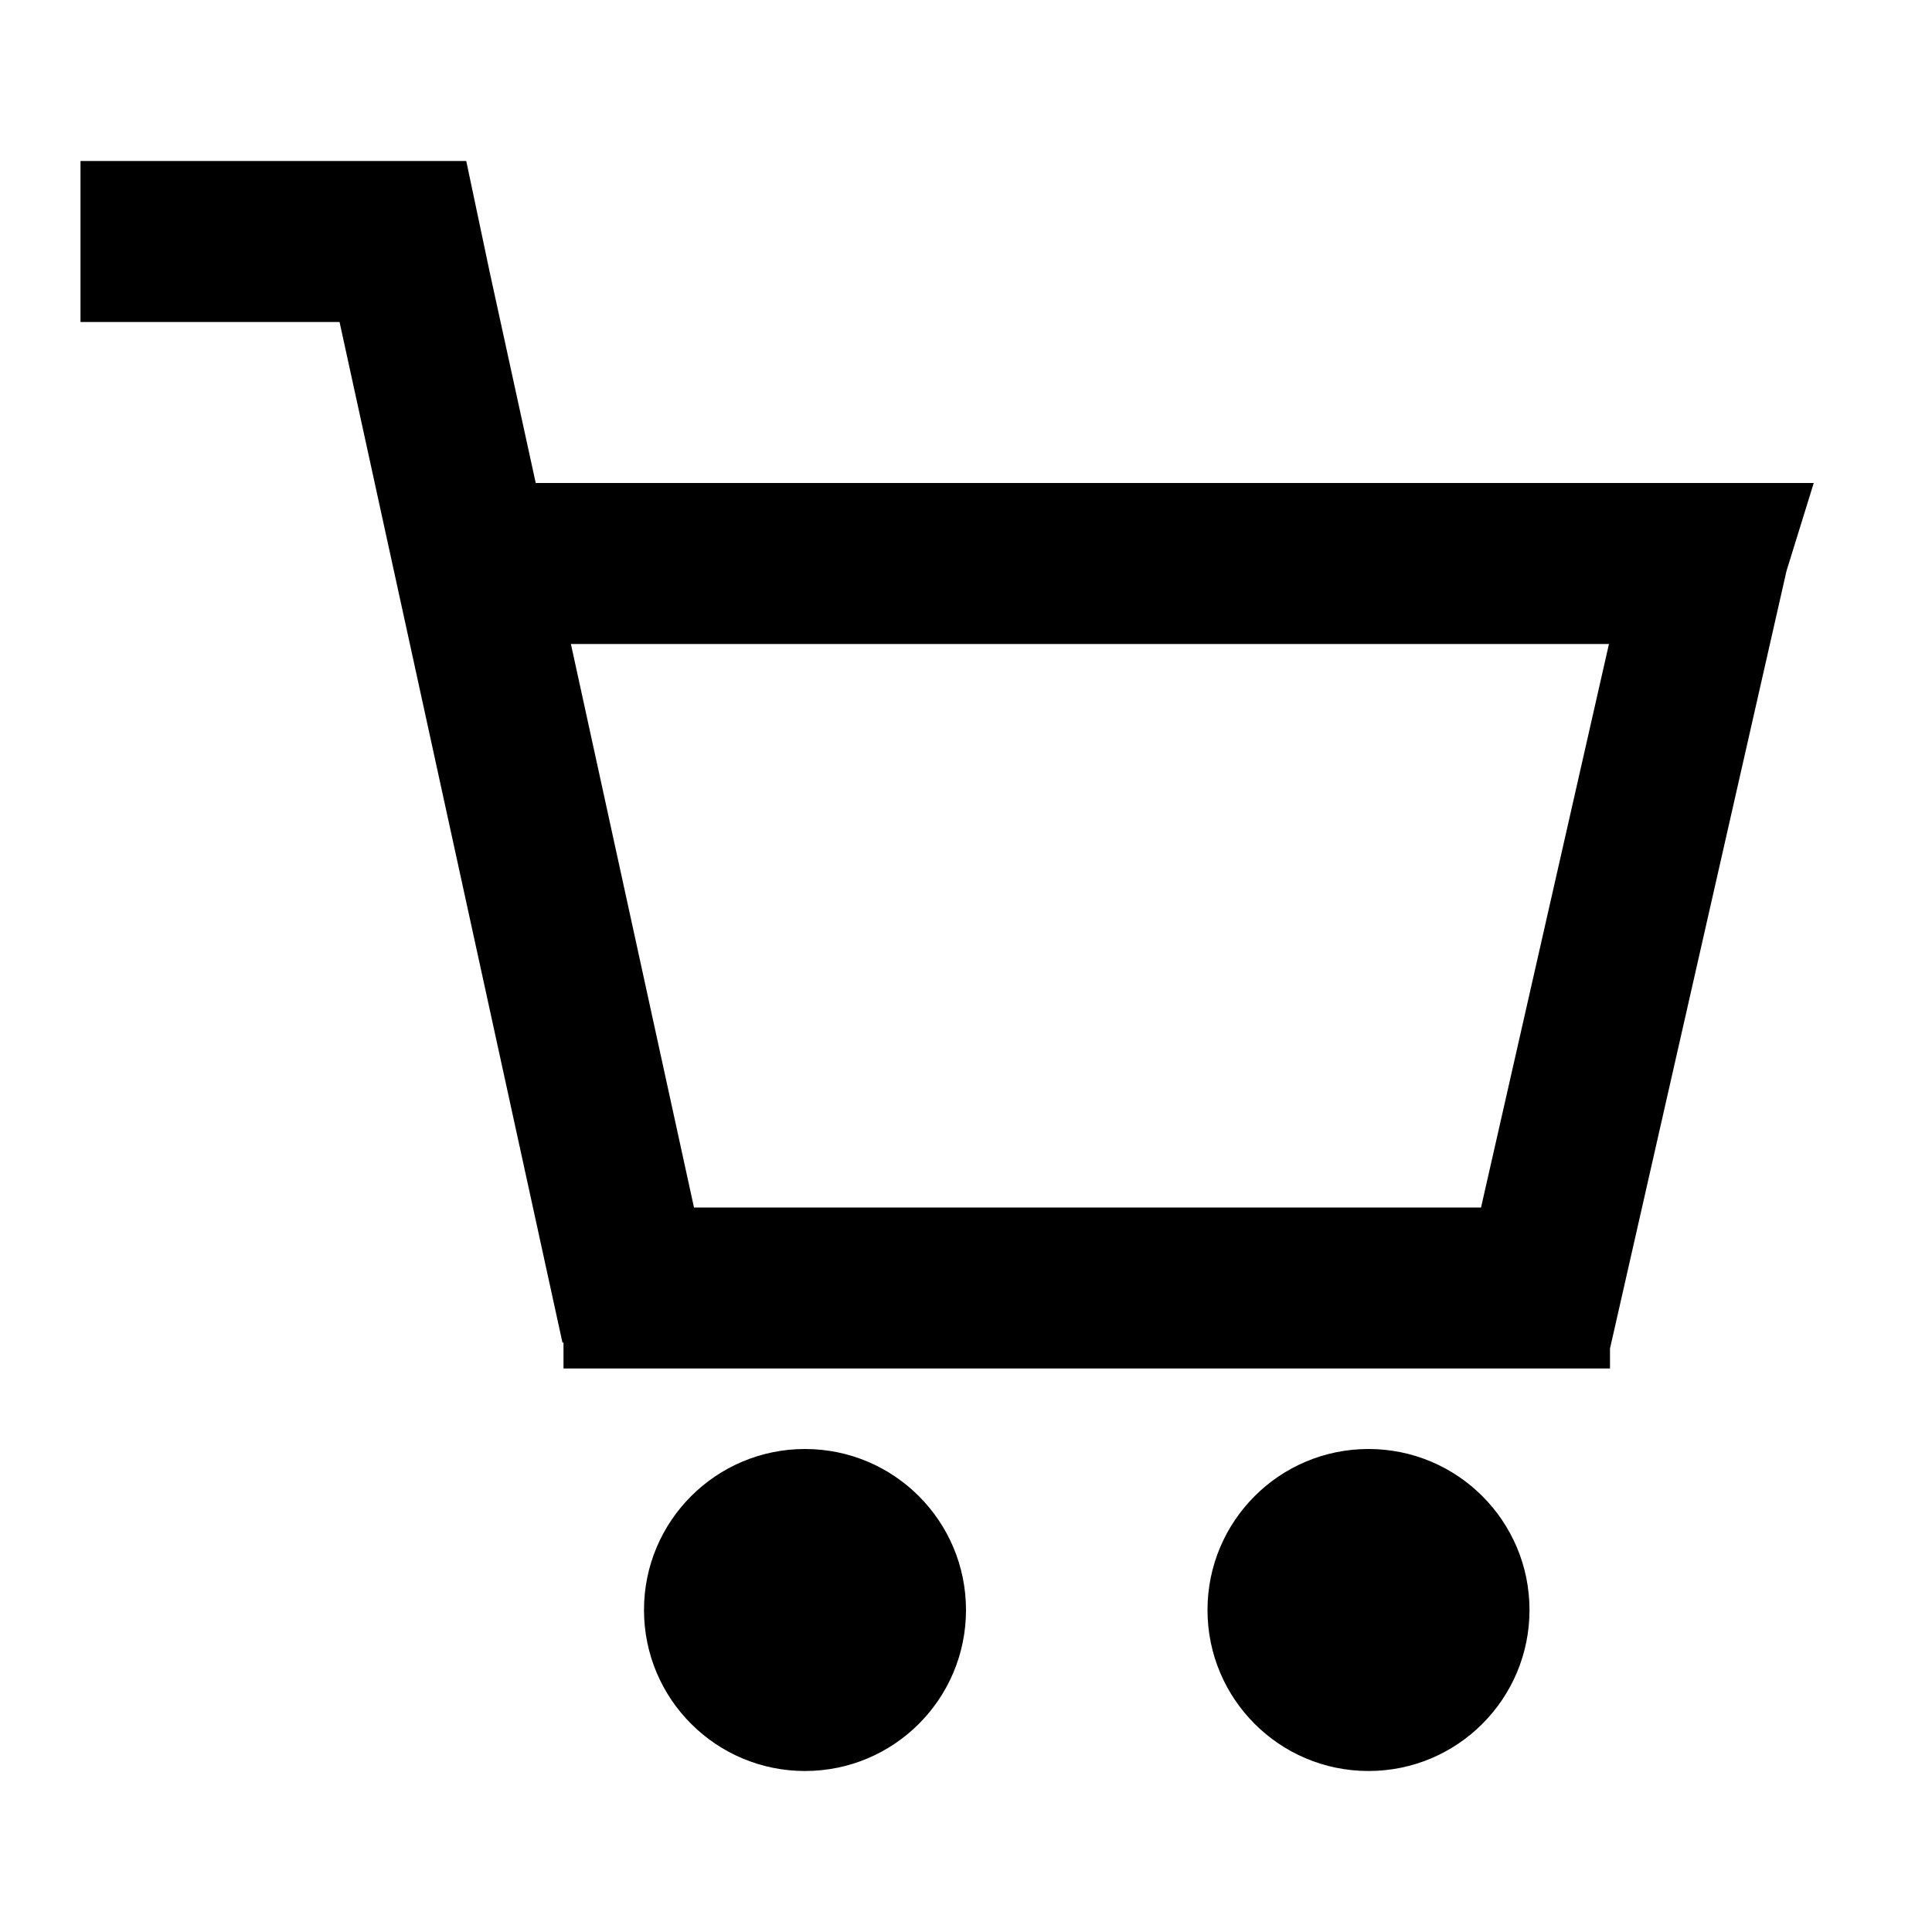
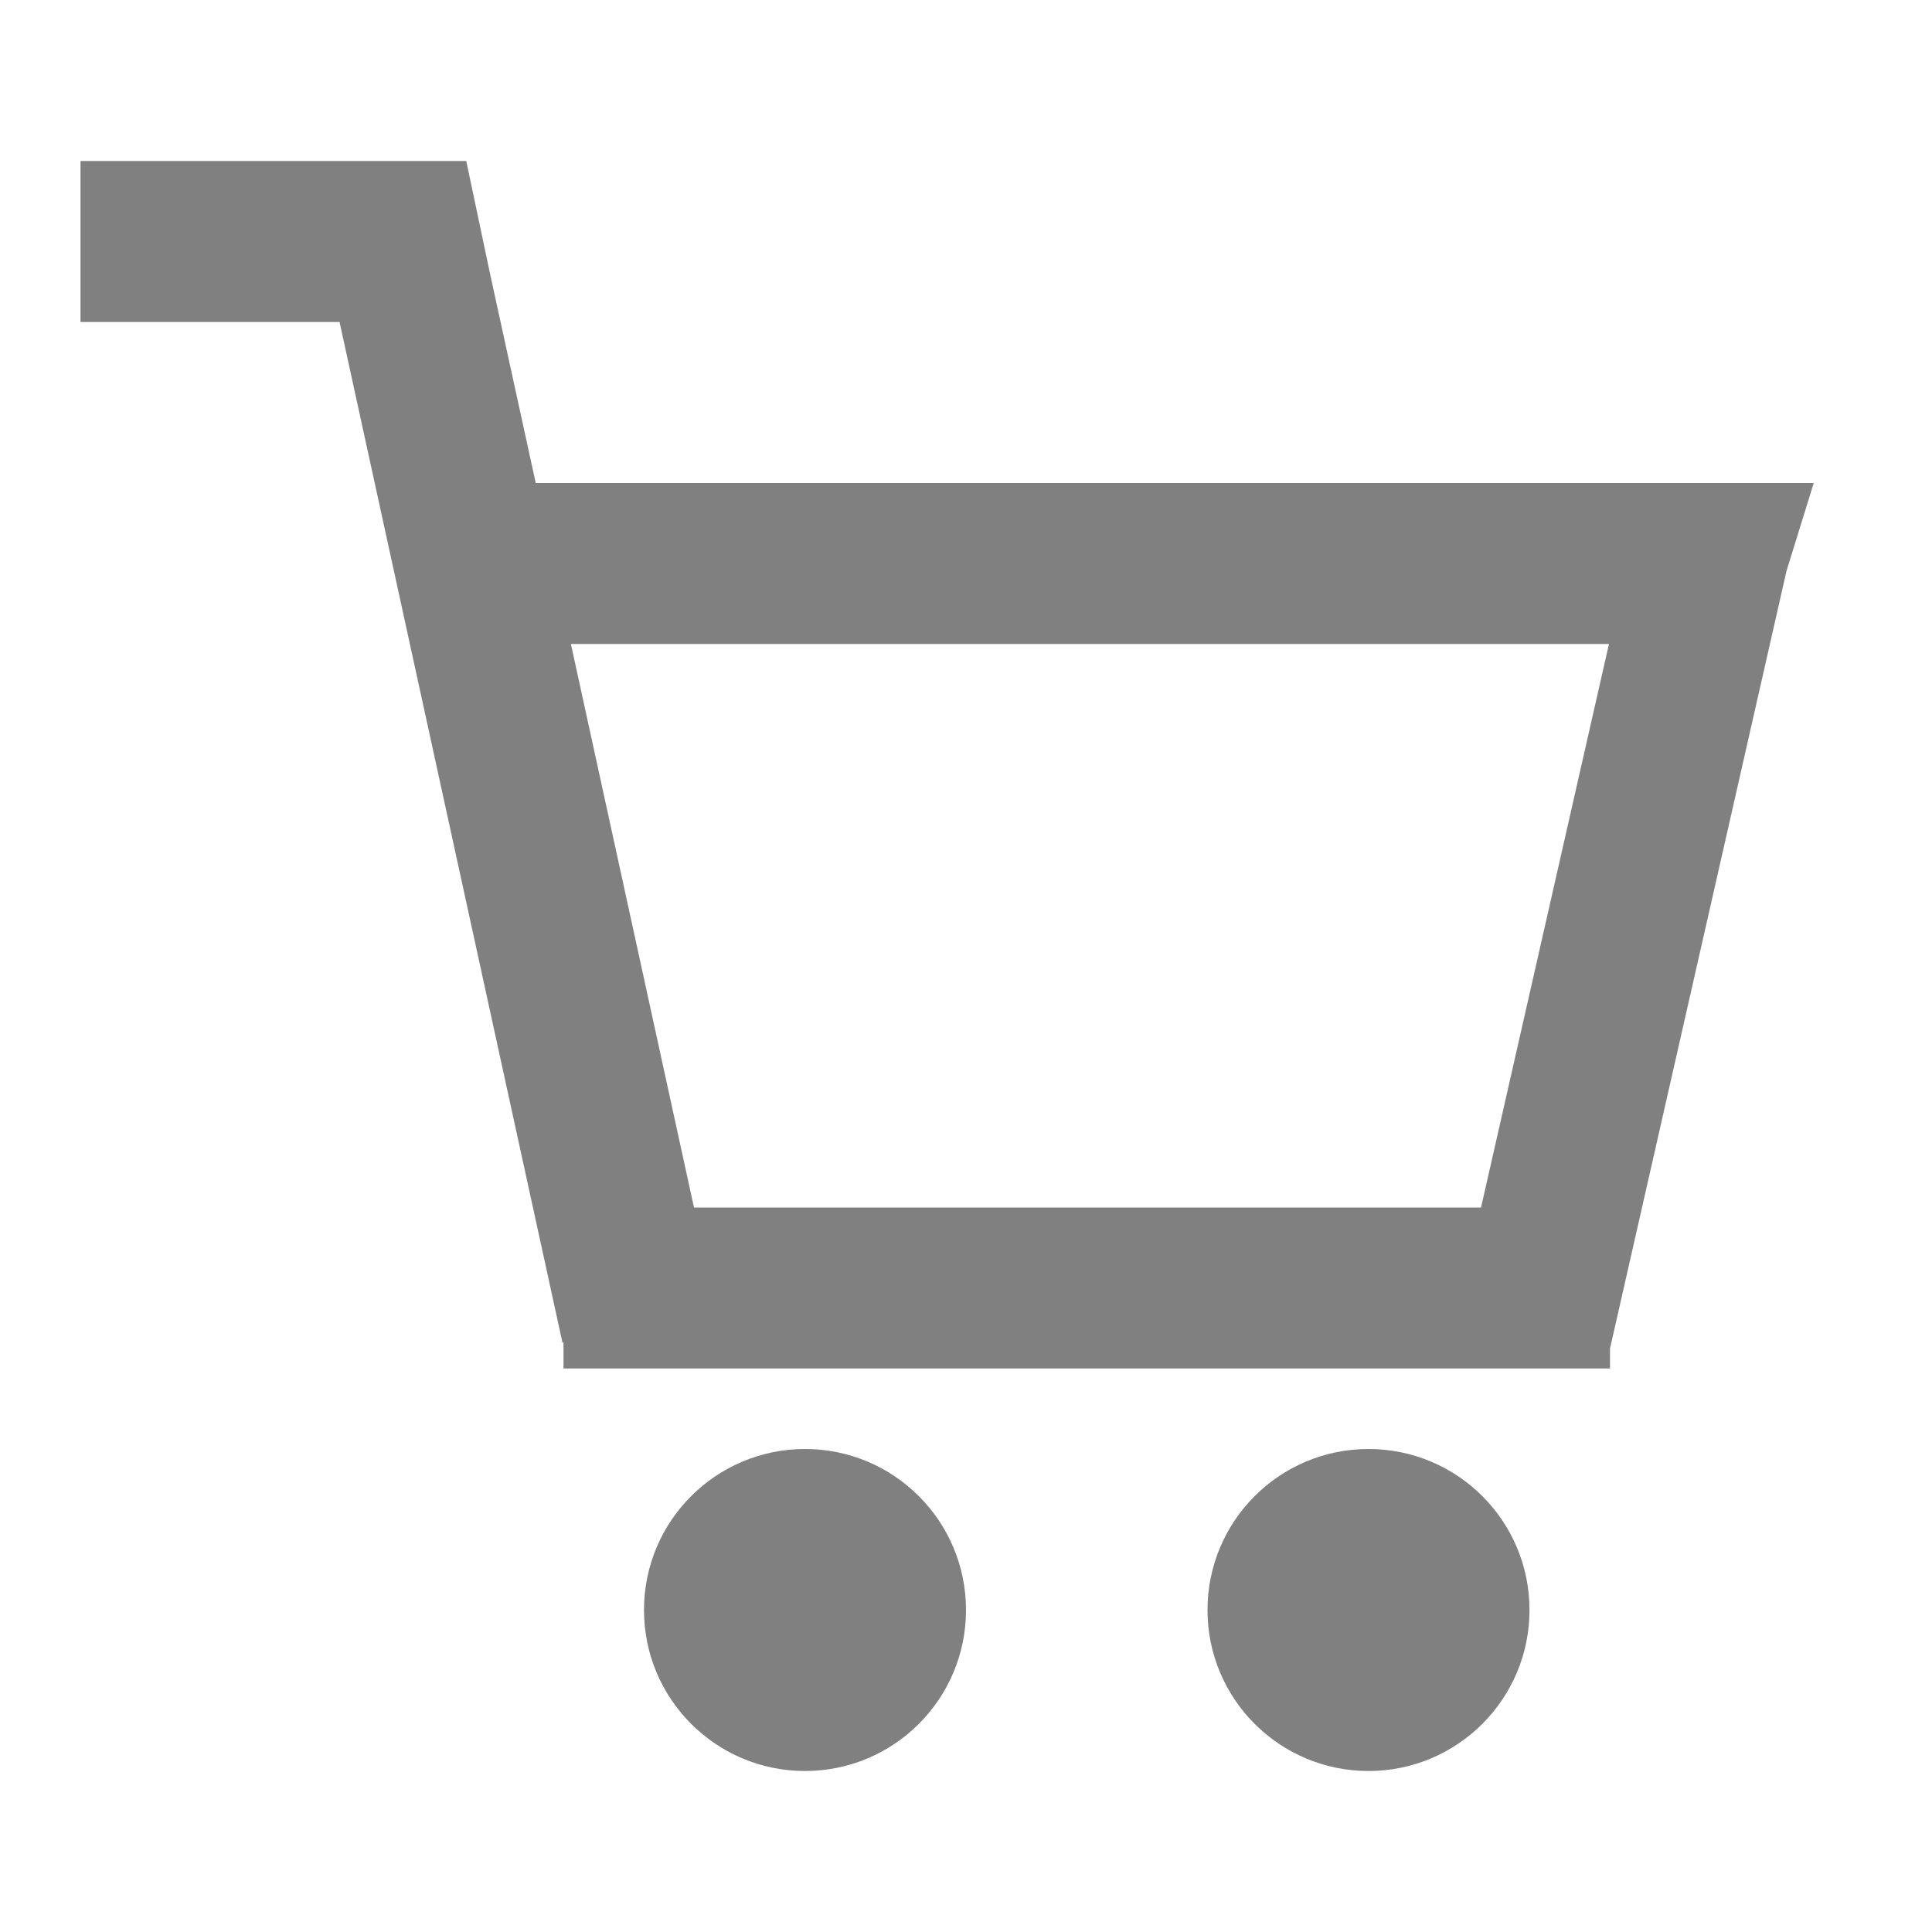
<svg xmlns="http://www.w3.org/2000/svg" width="24" height="24" viewBox="0 0 24 24" fill="none">
-   <path fill-rule="evenodd" clip-rule="evenodd" d="M5.792 2H1V4H4.218L6.987 16.678H7V17H20V16.752L22.193 7.091L22.531 6H6.655L6.085 3.389L5.792 2ZM19.987 8H7.092L8.621 15H18.398L19.987 8Z" fill="currentColor" />
-   <path d="M10 22C11.105 22 12 21.105 12 20C12 18.895 11.105 18 10 18C8.895 18 8 18.895 8 20C8 21.105 8.895 22 10 22Z" fill="currentColor" />
-   <path d="M19 20C19 21.105 18.105 22 17 22C15.895 22 15 21.105 15 20C15 18.895 15.895 18 17 18C18.105 18 19 18.895 19 20Z" fill="currentColor" />
+   <path fill-rule="evenodd" clip-rule="evenodd" d="M5.792 2H1V4H4.218L6.987 16.678H7V17H20V16.752L22.193 7.091L22.531 6H6.655L6.085 3.389L5.792 2ZM19.987 8H7.092L8.621 15H18.398L19.987 8Z" fill="gray" />
+   <path d="M10 22C11.105 22 12 21.105 12 20C12 18.895 11.105 18 10 18C8.895 18 8 18.895 8 20C8 21.105 8.895 22 10 22Z" fill="gray" />
+   <path d="M19 20C19 21.105 18.105 22 17 22C15.895 22 15 21.105 15 20C15 18.895 15.895 18 17 18C18.105 18 19 18.895 19 20Z" fill="gray" />
</svg>
